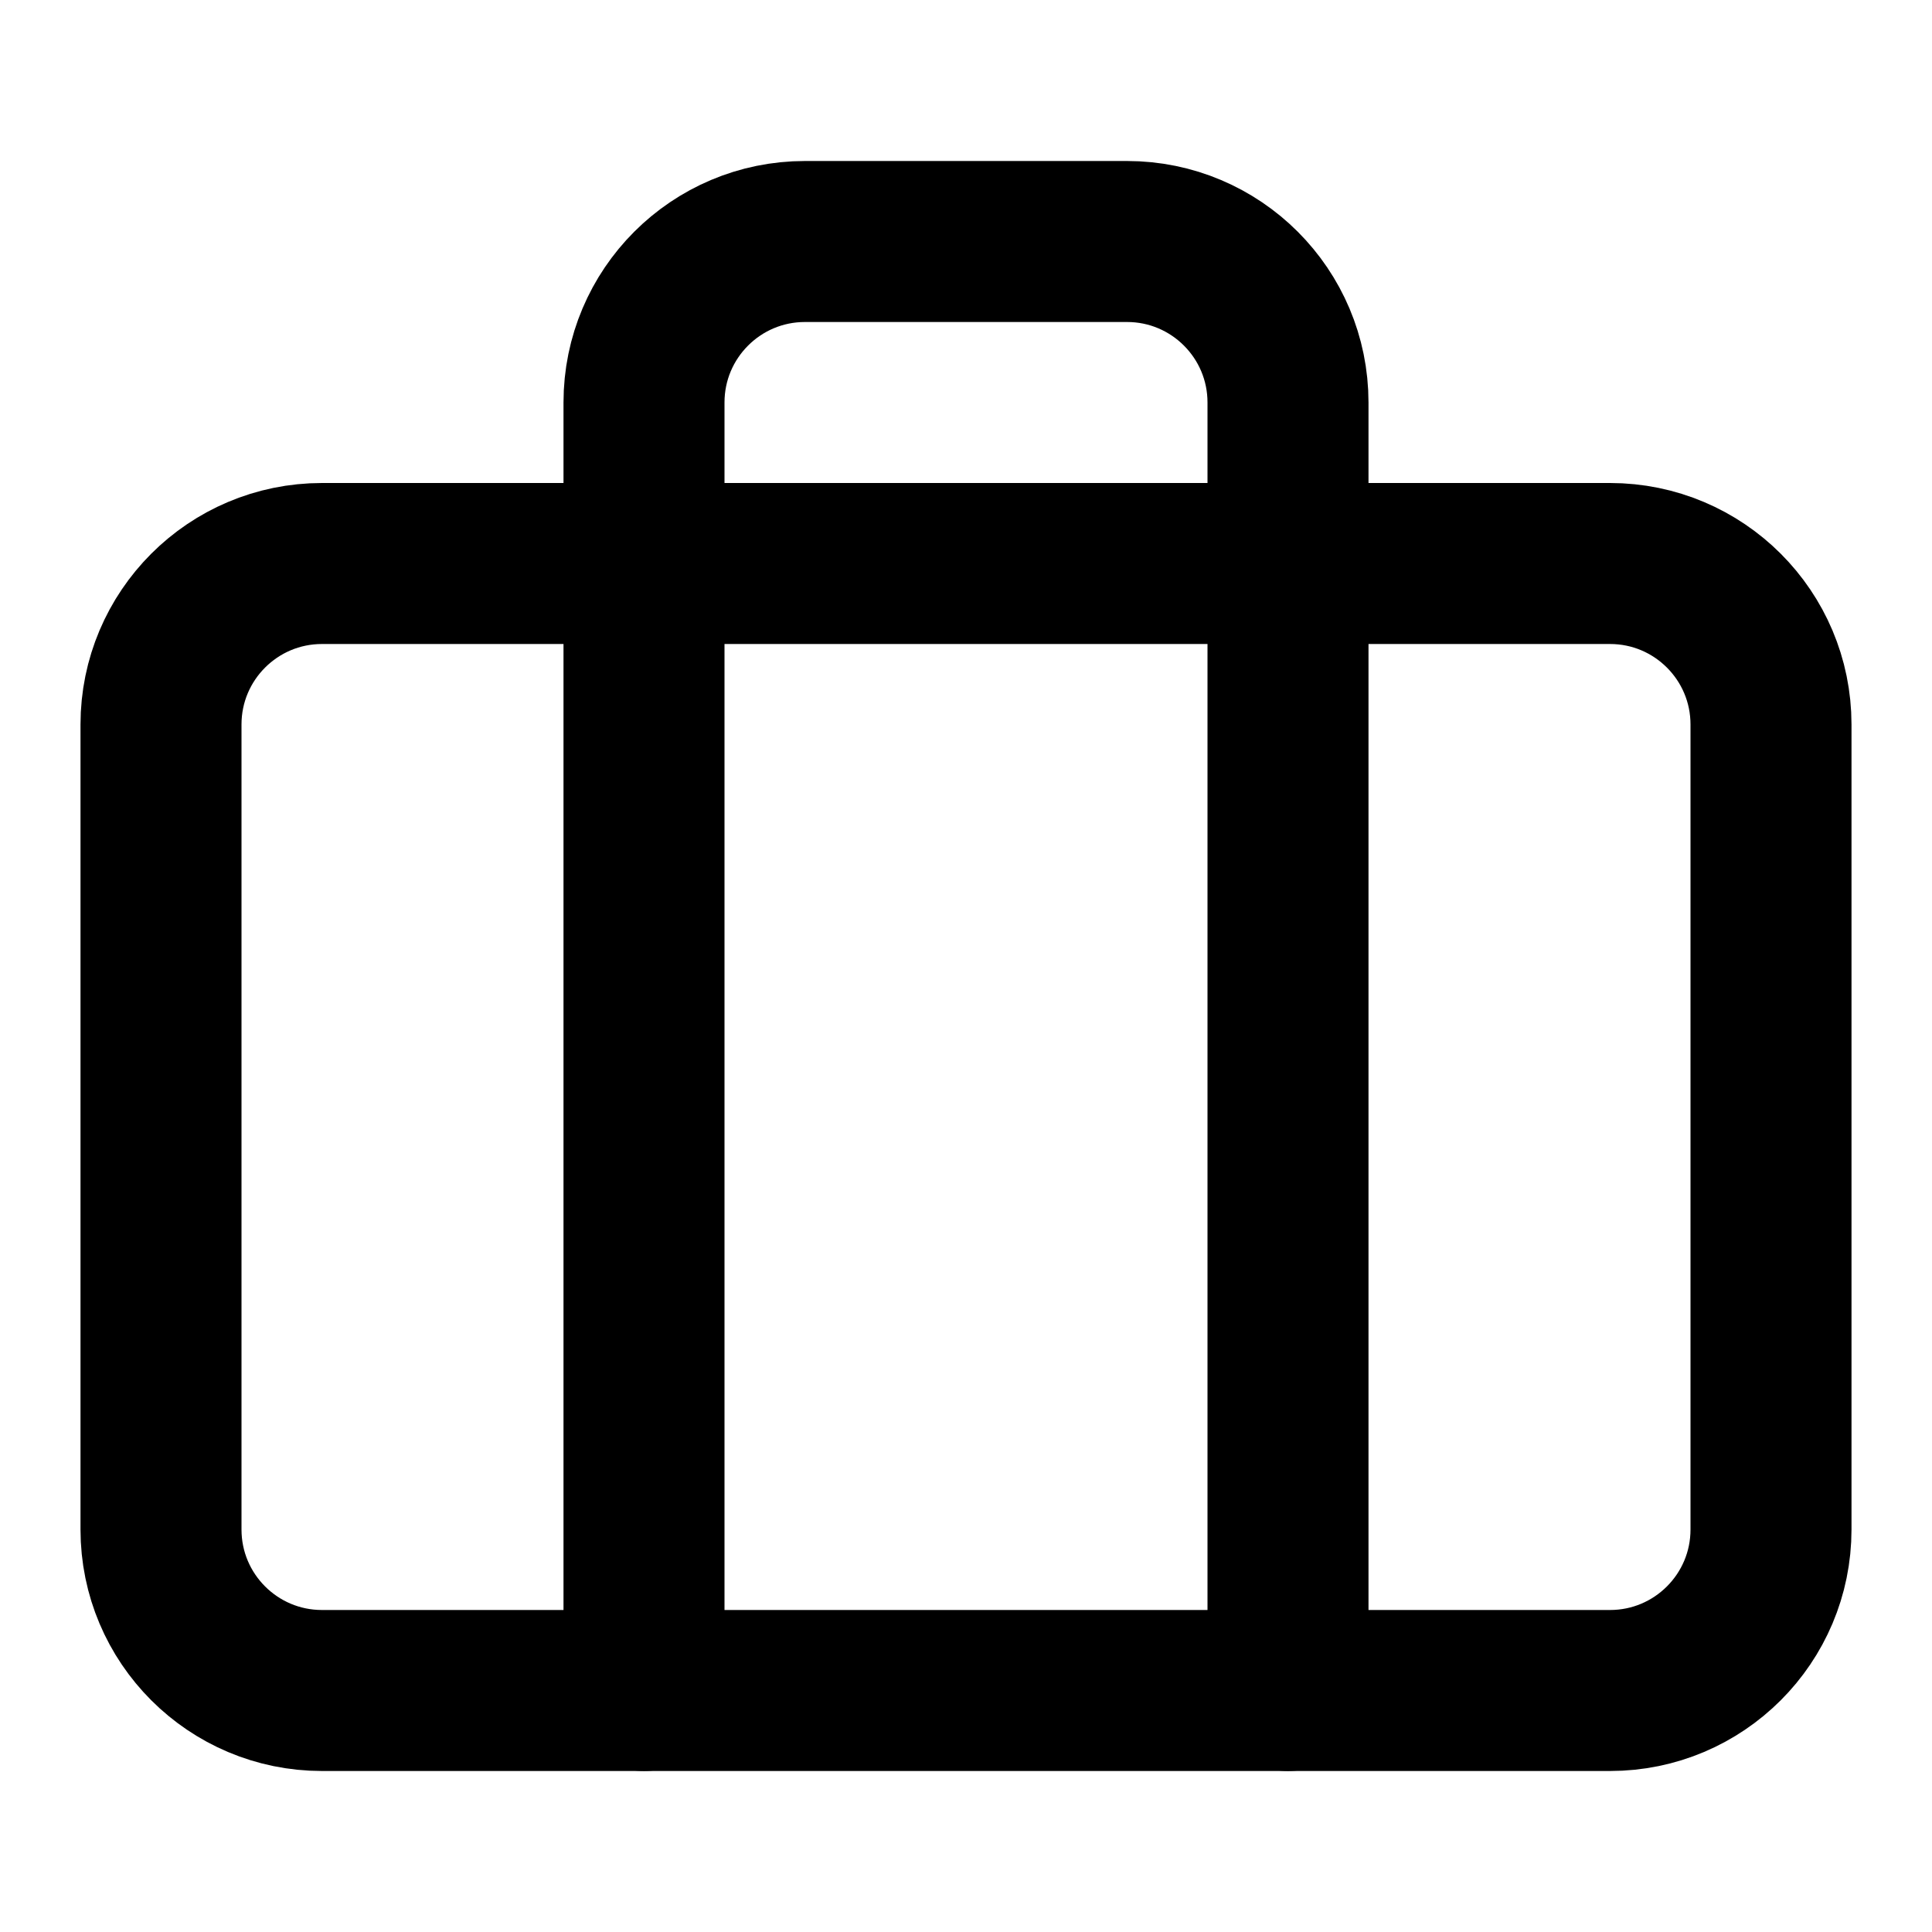
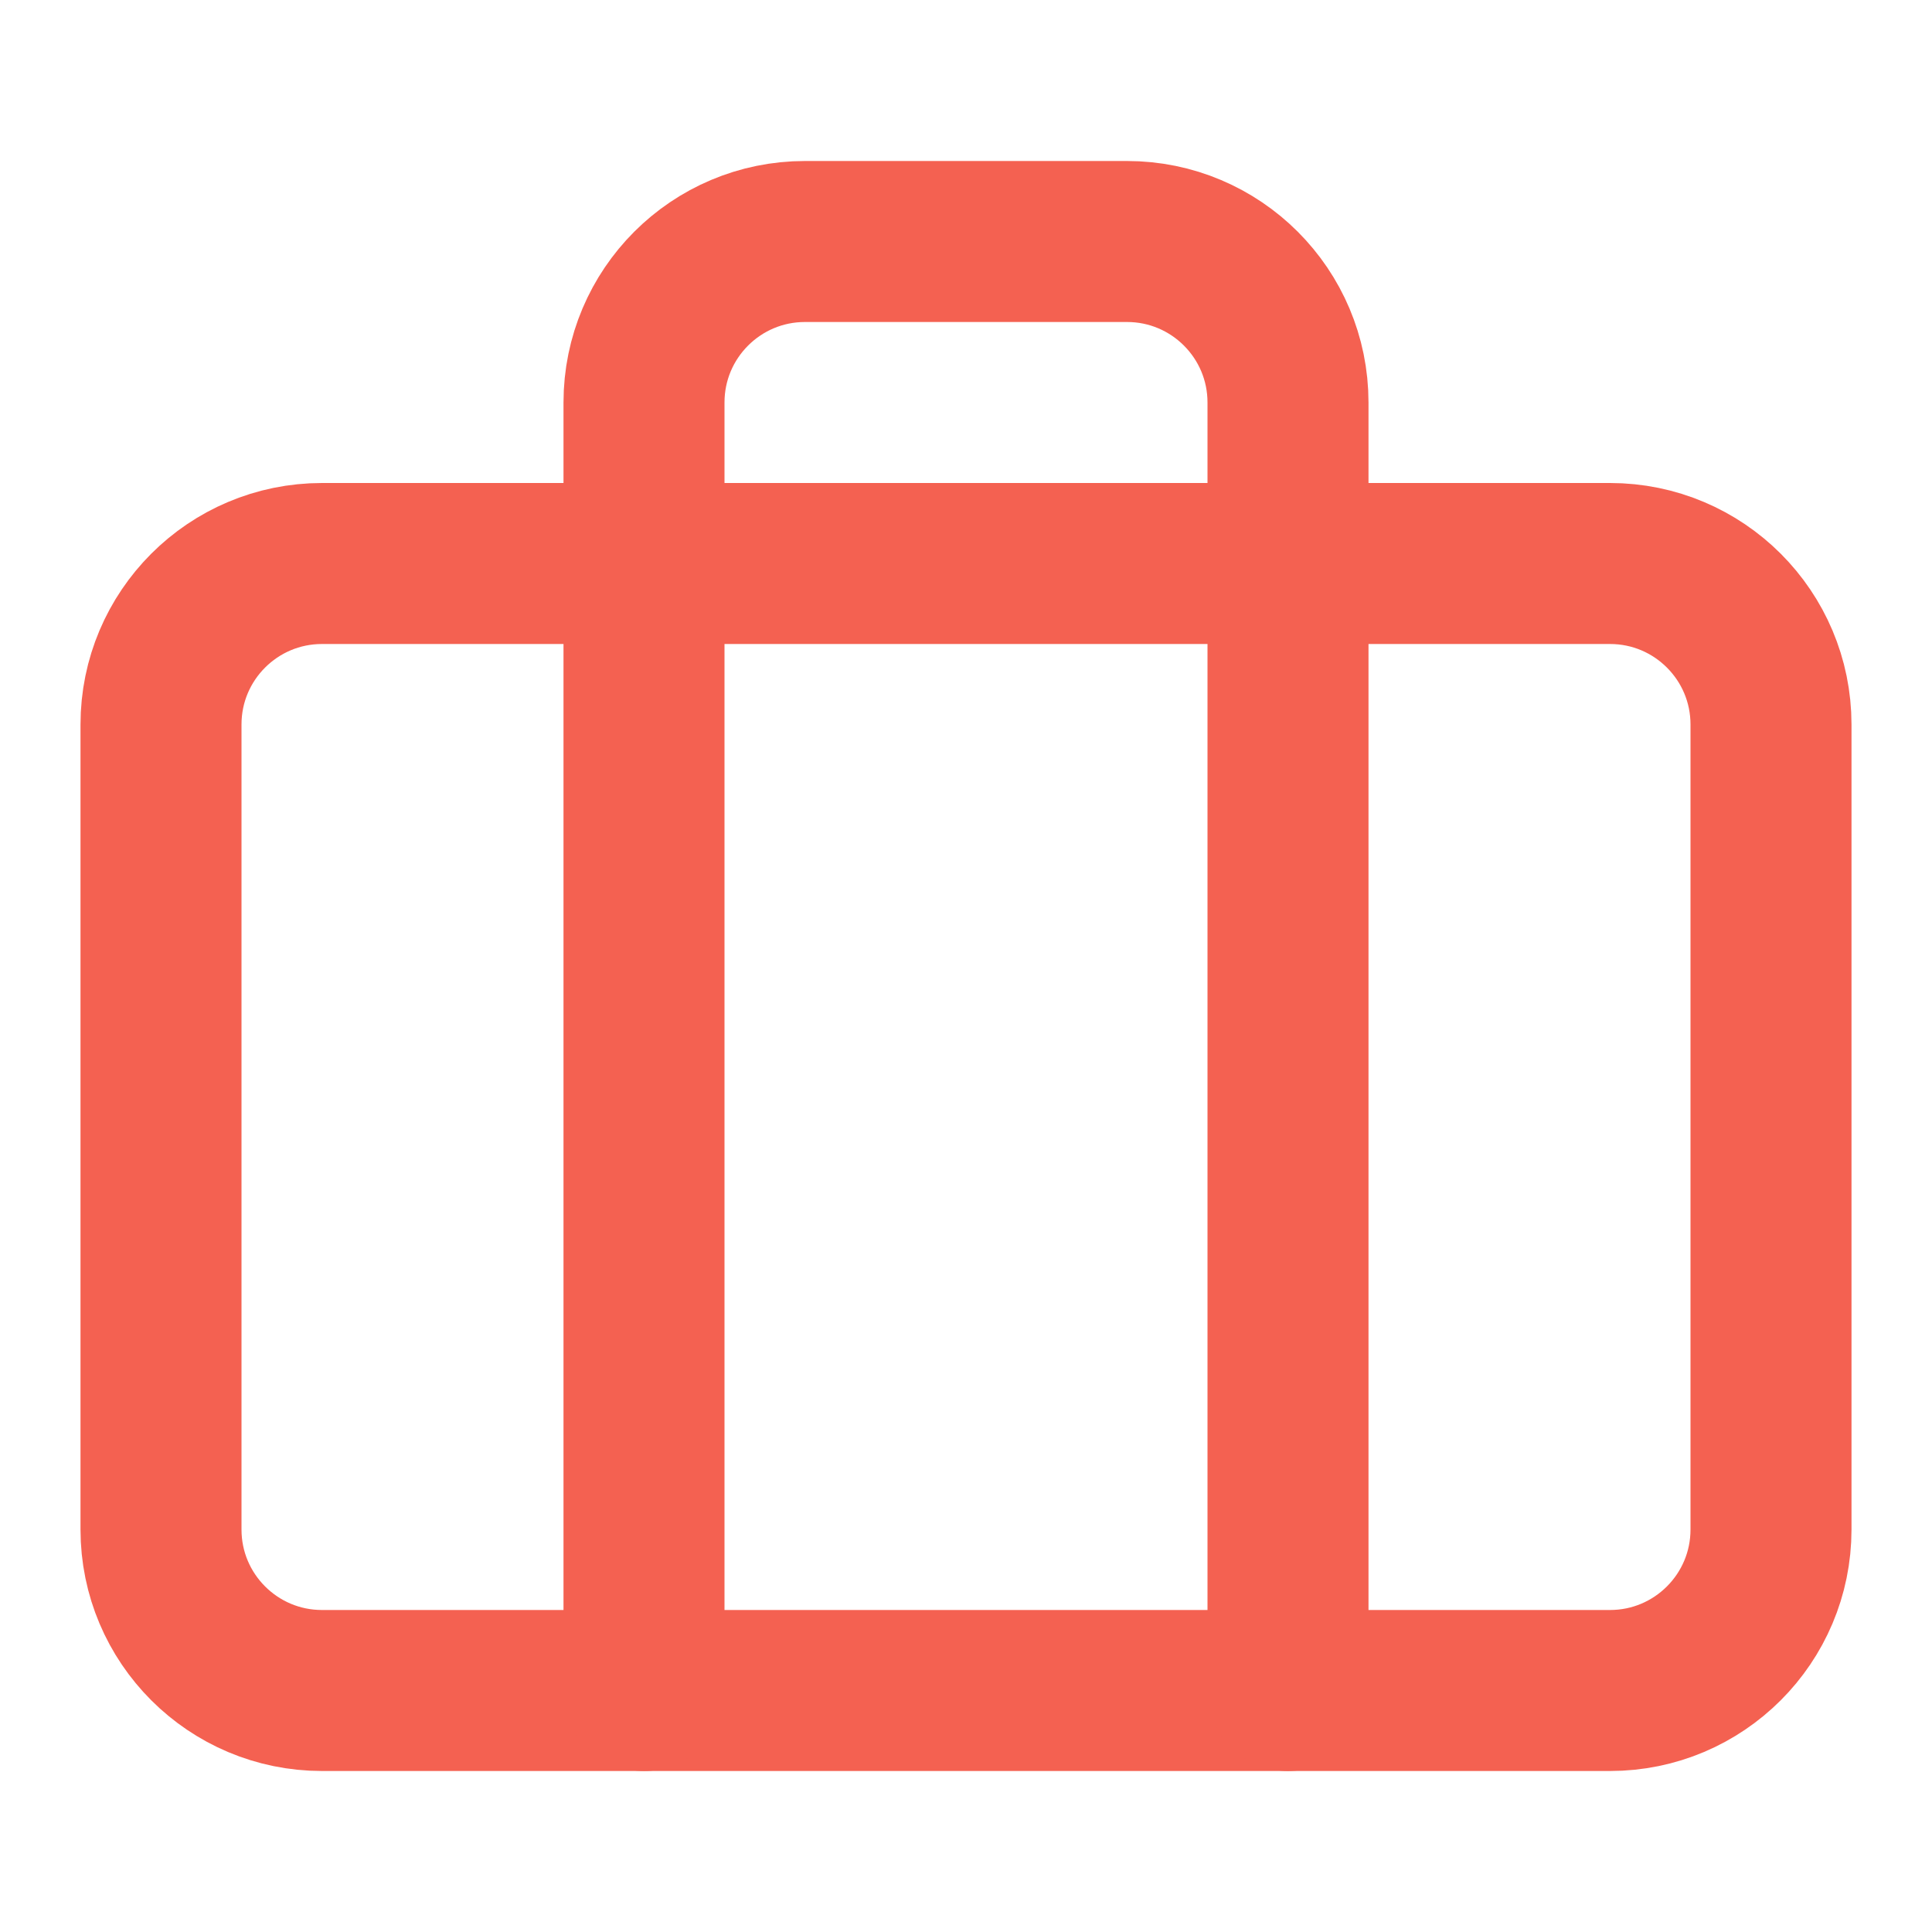
- <svg xmlns="http://www.w3.org/2000/svg" width="24" height="24" viewBox="0 0 24 24" fill="none" stroke="currentColor" stroke-width="2" stroke-linecap="round" stroke-linejoin="round" class="lucide lucide-briefcase ">
+ <svg xmlns="http://www.w3.org/2000/svg" width="24" height="24" viewBox="0 0 24 24" fill="none" stroke="#f46151" stroke-width="2" stroke-linecap="round" stroke-linejoin="round" class="lucide lucide-briefcase ">
  <rect width="20" height="14" x="2" y="7" rx="2" ry="2" />
  <path d="M16 21V5a2 2 0 0 0-2-2h-4a2 2 0 0 0-2 2v16" />
</svg>
